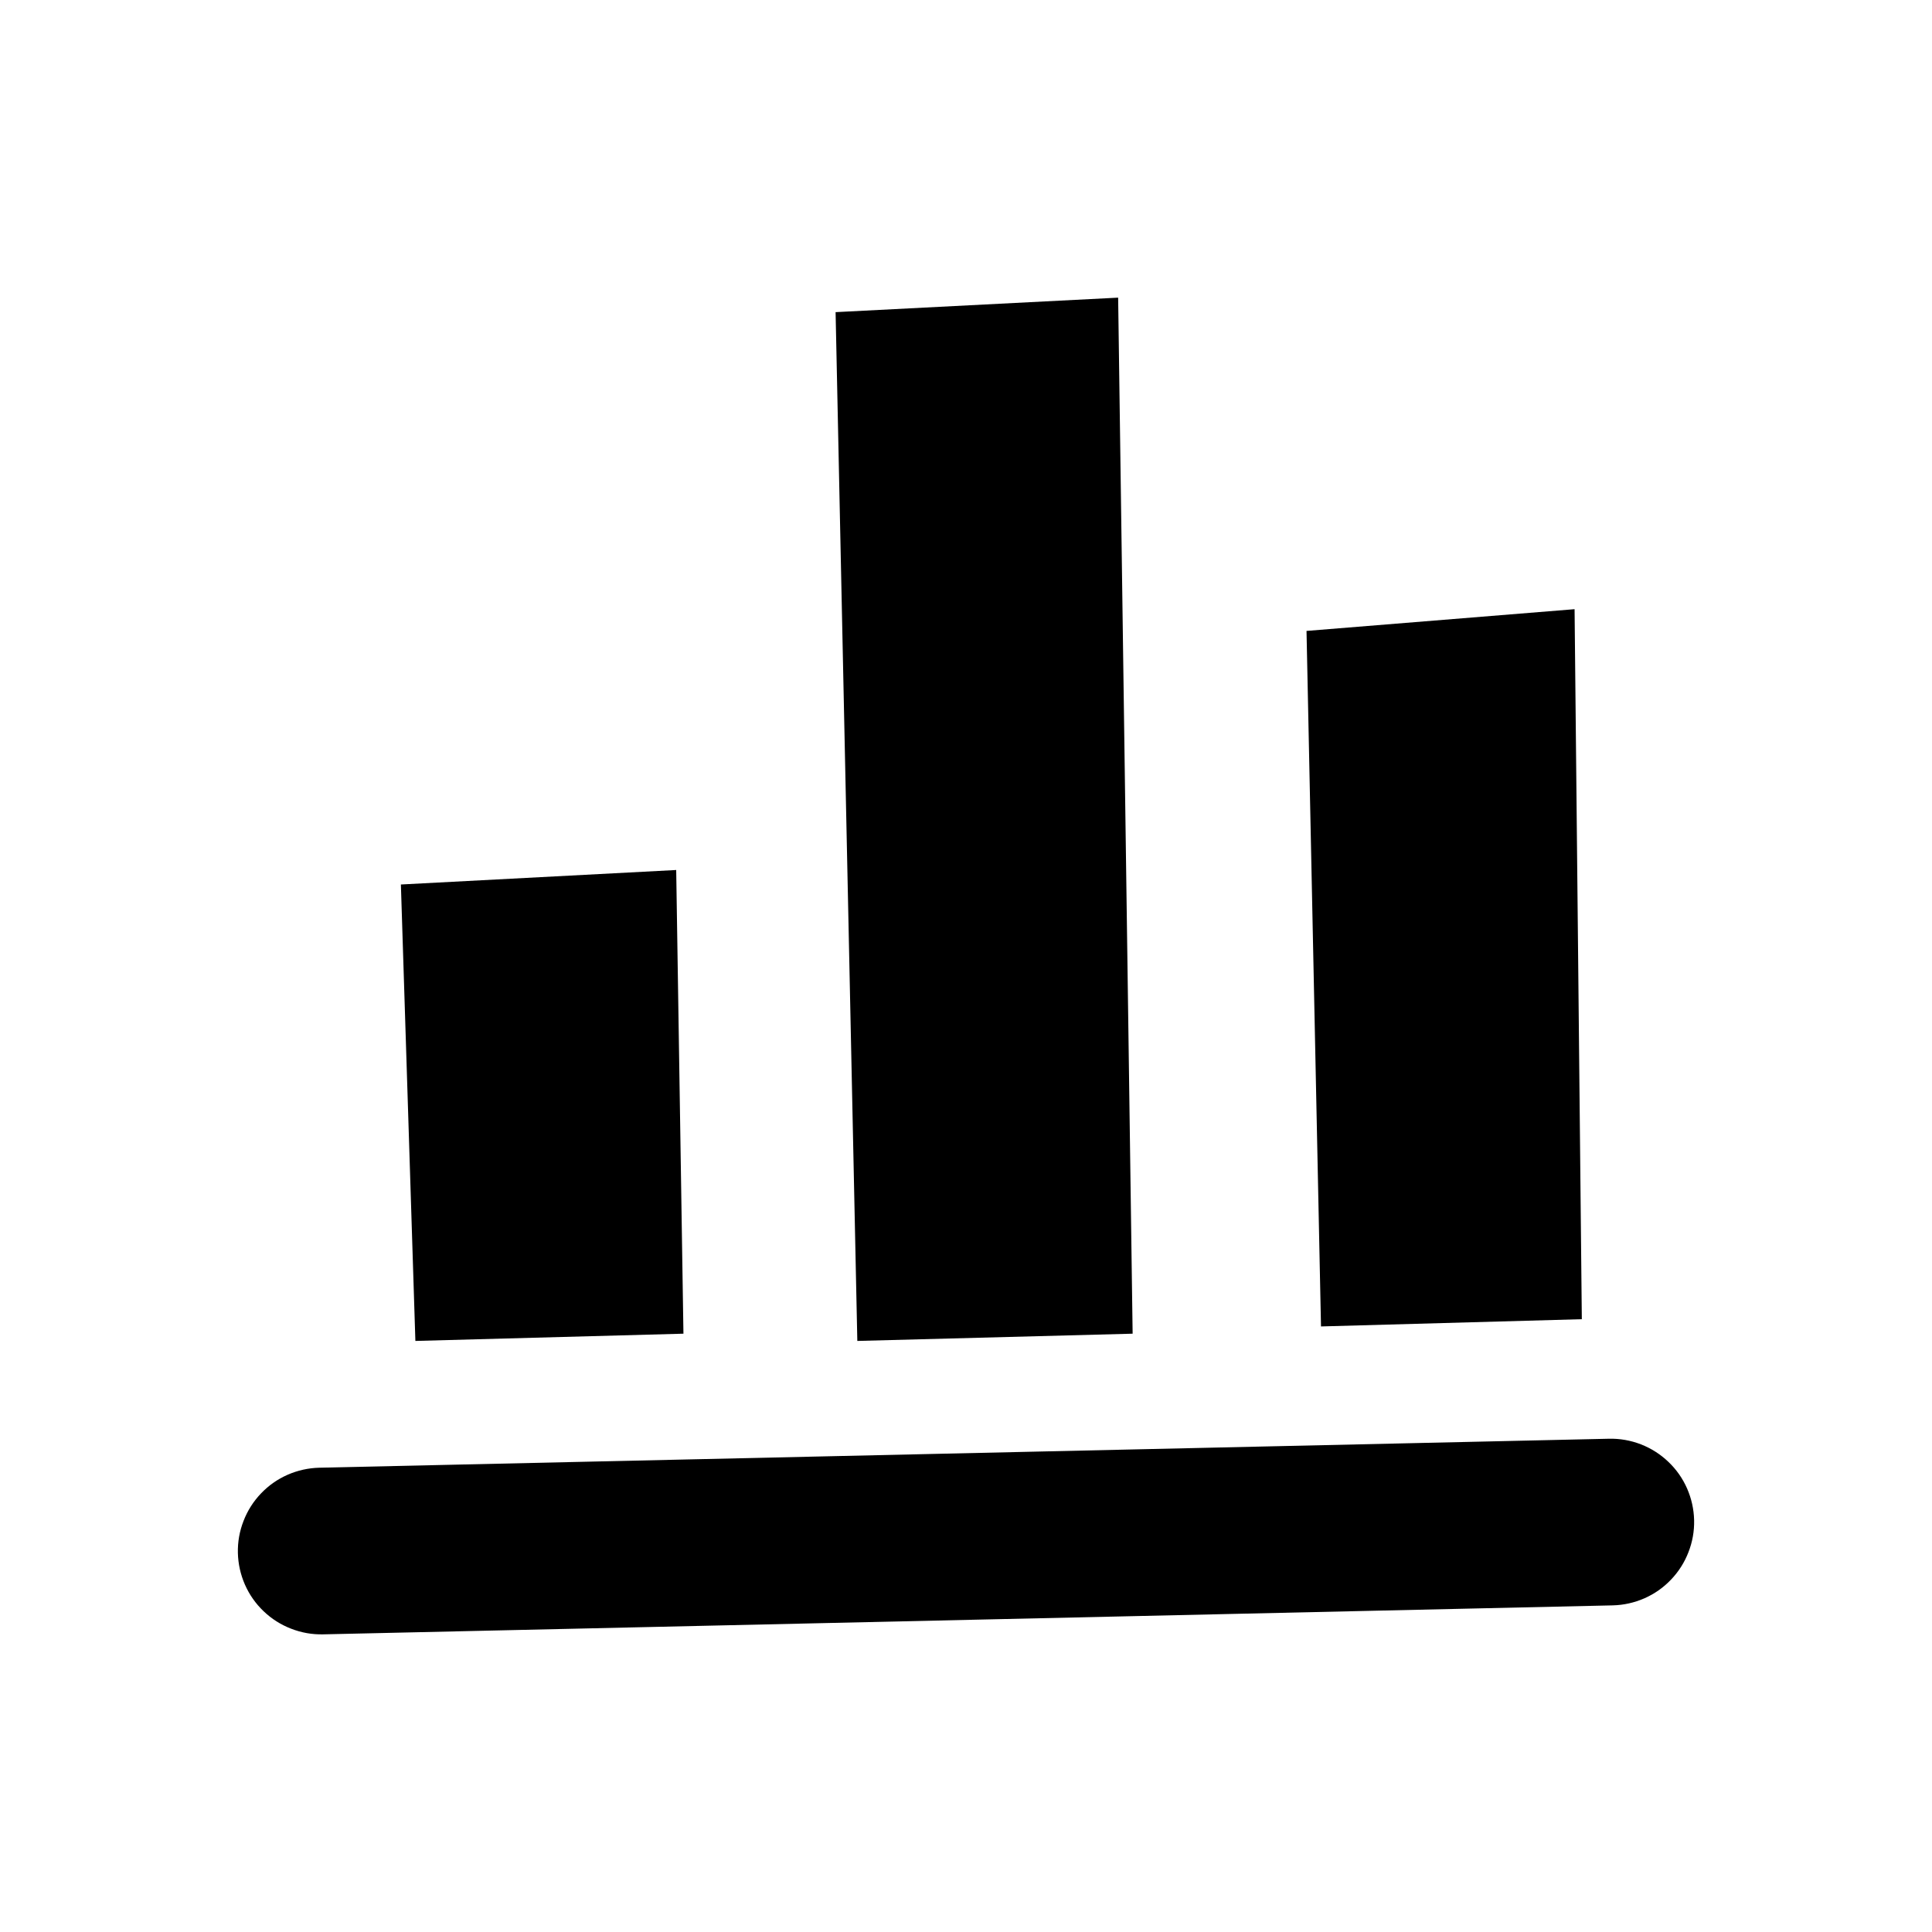
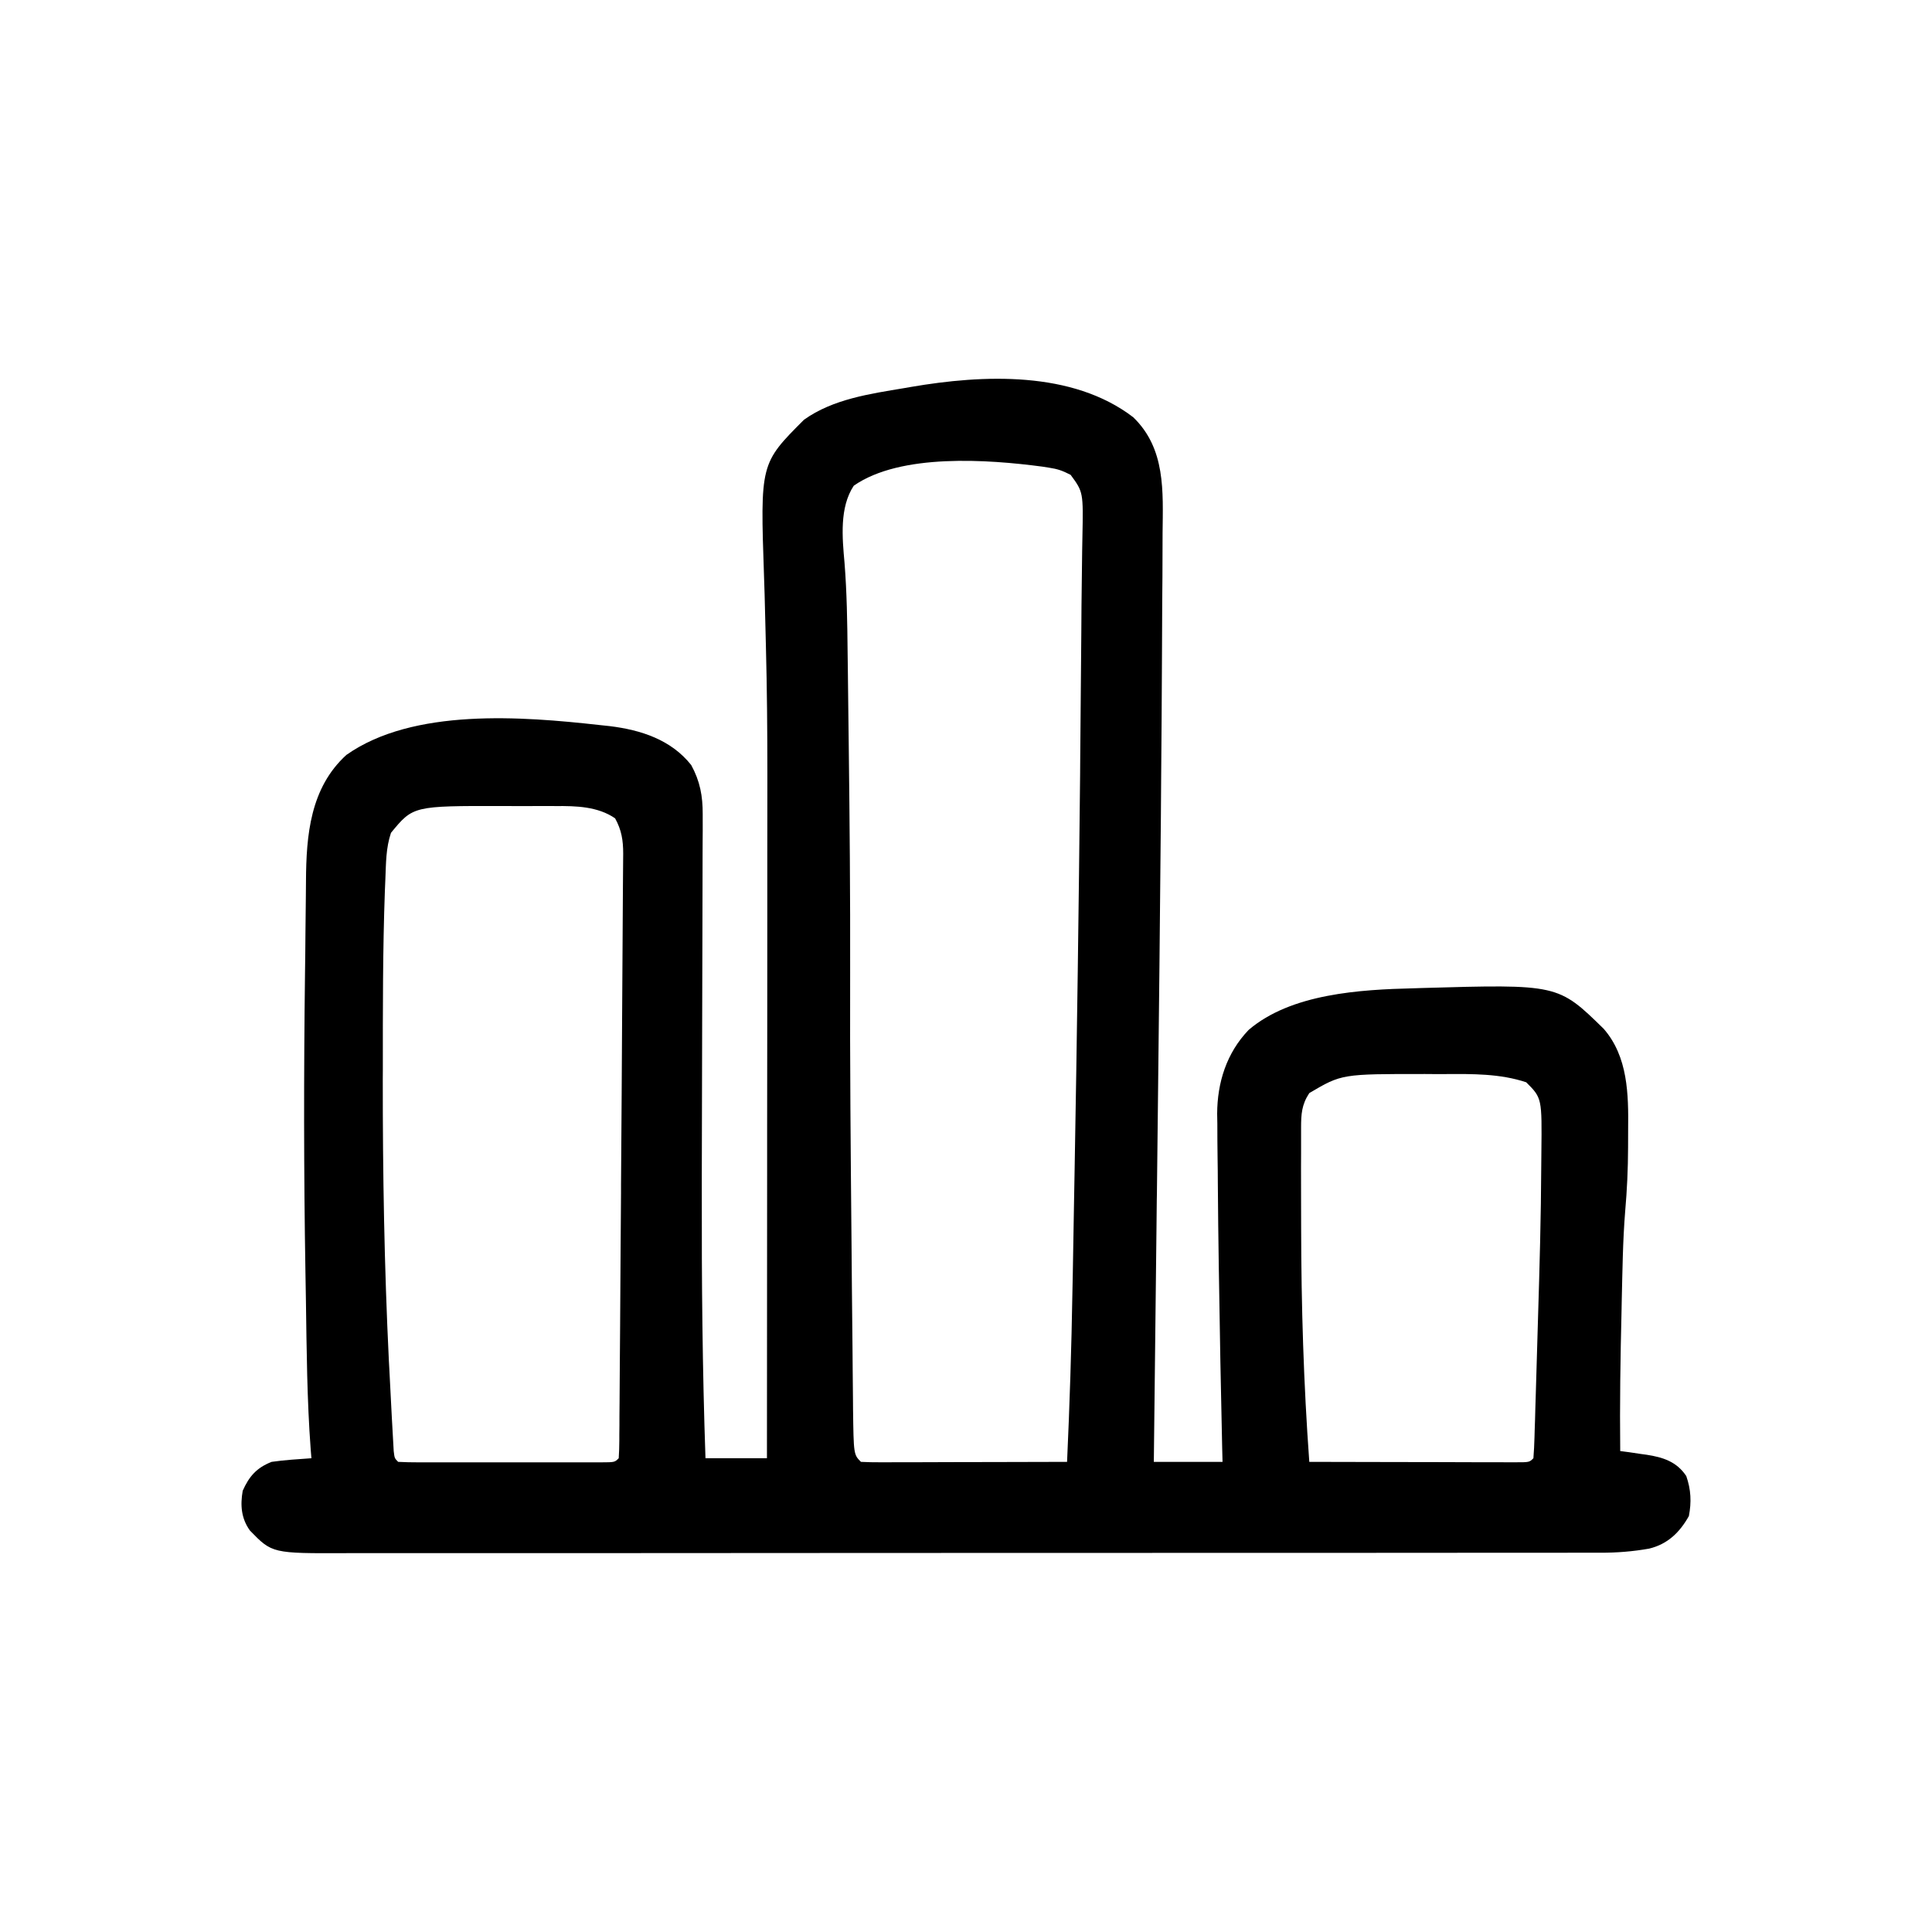
<svg xmlns="http://www.w3.org/2000/svg" viewBox="0 0 32 32">
-   <path d="M13.84 5.17 18.52 4.93 18.76 22.09 14.2 22.21ZM5.289 24.31 26.649 23.83Q26.923 23.824 27.179 23.923Q27.435 24.023 27.634 24.213Q27.832 24.402 27.943 24.653Q28.053 24.905 28.06 25.179Q28.066 25.453 27.966 25.709Q27.867 25.965 27.677 26.164Q27.488 26.362 27.237 26.473Q26.985 26.583 26.711 26.59L5.351 27.07Q5.077 27.076 4.821 26.976Q4.565 26.877 4.366 26.687Q4.168 26.498 4.057 26.247Q3.947 25.995 3.94 25.721Q3.934 25.447 4.034 25.191Q4.133 24.935 4.323 24.736Q4.512 24.538 4.763 24.427Q5.015 24.317 5.289 24.31ZM21.64 10.45 26.08 10.09 26.2 21.85 21.88 21.97ZM6.64 14.65 11.2 14.41 11.32 22.09 6.88 22.21Z" />
+   <path d="M18.77 6.911C19.308 7.431 19.263 8.136 19.256 8.829C19.256 8.931 19.256 9.034 19.255 9.136C19.255 9.414 19.253 9.692 19.25 9.97C19.248 10.266 19.247 10.562 19.246 10.859C19.243 11.554 19.238 12.249 19.232 12.945C19.231 13.132 19.229 13.32 19.228 13.508C19.214 15.156 19.196 16.805 19.177 18.453C19.172 18.893 19.166 19.333 19.162 19.773C19.162 19.789 19.162 19.789 19.16 19.869C19.159 20.028 19.157 20.187 19.155 20.347C19.141 21.635 19.126 22.924 19.111 24.213C19.486 24.213 19.862 24.213 20.249 24.213C20.247 24.135 20.245 24.057 20.243 23.977C20.221 23.017 20.203 22.059 20.189 21.099C20.188 21.062 20.187 21.026 20.187 20.987C20.18 20.522 20.174 20.055 20.171 19.589C20.171 19.454 20.169 19.319 20.167 19.184C20.164 18.995 20.163 18.805 20.163 18.615C20.162 18.588 20.162 18.588 20.16 18.448C20.162 17.929 20.316 17.44 20.681 17.059C21.384 16.457 22.53 16.39 23.422 16.369C23.461 16.367 23.5 16.366 23.54 16.365C25.806 16.3 25.806 16.3 26.563 17.041C26.964 17.502 26.974 18.124 26.967 18.708C26.967 18.808 26.966 18.907 26.966 19.006C26.965 19.361 26.949 19.71 26.918 20.063C26.878 20.557 26.873 21.053 26.861 21.548C26.861 21.575 26.861 21.575 26.858 21.708C26.839 22.483 26.827 23.258 26.836 24.034C26.86 24.037 26.86 24.037 26.982 24.053C27.047 24.063 27.112 24.073 27.176 24.082C27.192 24.085 27.192 24.085 27.272 24.095C27.546 24.137 27.772 24.21 27.93 24.448C28.008 24.673 28.018 24.878 27.973 25.111C27.821 25.382 27.621 25.576 27.315 25.65C27.043 25.698 26.778 25.719 26.503 25.718C26.484 25.718 26.484 25.718 26.39 25.718C26.265 25.719 26.141 25.718 26.016 25.718C25.926 25.718 25.836 25.719 25.745 25.719C25.497 25.719 25.249 25.719 25.001 25.719C24.734 25.719 24.467 25.719 24.199 25.719C23.675 25.72 23.151 25.72 22.627 25.72C22.201 25.72 21.776 25.72 21.35 25.72C20.338 25.721 19.327 25.721 18.316 25.721C18.3 25.721 18.3 25.721 18.218 25.721C18.054 25.721 17.89 25.721 17.727 25.721C17.71 25.721 17.71 25.721 17.628 25.721C17.562 25.721 17.496 25.721 17.43 25.721C16.407 25.721 15.384 25.722 14.36 25.722C13.209 25.723 12.059 25.724 10.909 25.724C10.3 25.724 9.691 25.724 9.082 25.725C8.563 25.725 8.044 25.725 7.526 25.725C7.262 25.725 6.997 25.725 6.733 25.725C6.491 25.726 6.249 25.726 6.006 25.725C5.919 25.725 5.831 25.725 5.744 25.725C4.508 25.73 4.508 25.73 4.14 25.351C3.995 25.15 3.978 24.932 4.02 24.692C4.127 24.451 4.252 24.31 4.499 24.213C4.718 24.181 4.938 24.169 5.158 24.153C5.154 24.105 5.15 24.056 5.146 24.006C5.085 23.186 5.079 22.363 5.067 21.541C5.064 21.383 5.061 21.226 5.059 21.069C5.031 19.417 5.031 17.765 5.052 16.113C5.055 15.899 5.058 15.686 5.059 15.472C5.061 15.259 5.063 15.046 5.066 14.833C5.067 14.754 5.068 14.675 5.068 14.596C5.072 13.834 5.138 13.05 5.737 12.504C6.845 11.722 8.655 11.867 9.922 12.008C9.982 12.015 10.04 12.021 10.101 12.027C10.618 12.091 11.116 12.252 11.449 12.672C11.595 12.94 11.64 13.184 11.639 13.487C11.639 13.503 11.639 13.503 11.639 13.588C11.64 13.7 11.639 13.811 11.638 13.922C11.638 14.003 11.638 14.084 11.637 14.164C11.637 14.337 11.637 14.511 11.636 14.684C11.635 14.96 11.634 15.237 11.634 15.514C11.633 16.005 11.631 16.495 11.63 16.986C11.627 17.809 11.625 18.633 11.624 19.457C11.624 19.551 11.624 19.645 11.624 19.739C11.621 21.211 11.634 22.681 11.685 24.153C12.021 24.153 12.357 24.153 12.703 24.153C12.705 22.589 12.706 21.025 12.706 19.46C12.706 19.274 12.706 19.087 12.706 18.9C12.706 18.863 12.706 18.826 12.706 18.788C12.707 18.194 12.708 17.601 12.708 17.008C12.708 16.394 12.709 15.78 12.709 15.167C12.709 14.824 12.709 14.481 12.709 14.139C12.71 13.751 12.71 13.364 12.71 12.977C12.71 12.915 12.71 12.853 12.71 12.789C12.71 12.095 12.704 11.403 12.686 10.709C12.683 10.602 12.681 10.494 12.678 10.386C12.664 9.812 12.664 9.812 12.655 9.557C12.591 7.678 12.591 7.678 13.317 6.952C13.797 6.609 14.411 6.523 14.979 6.428C15.015 6.422 15.051 6.416 15.088 6.409C16.281 6.204 17.76 6.137 18.77 6.911ZM14.141 8.045C13.902 8.406 13.951 8.908 13.988 9.322C14.027 9.814 14.034 10.306 14.039 10.8C14.041 10.897 14.042 10.994 14.043 11.092C14.046 11.351 14.049 11.61 14.052 11.869C14.054 12.033 14.056 12.195 14.058 12.359C14.073 13.6 14.084 14.842 14.081 16.084C14.076 17.59 14.09 19.095 14.104 20.601C14.106 20.842 14.108 21.083 14.11 21.325C14.113 21.653 14.116 21.981 14.12 22.309C14.121 22.432 14.122 22.555 14.123 22.677C14.124 22.847 14.126 23.017 14.128 23.187C14.129 23.237 14.129 23.286 14.129 23.337C14.139 24.092 14.139 24.092 14.26 24.213C14.367 24.219 14.473 24.22 14.58 24.22C14.614 24.22 14.647 24.22 14.681 24.22C14.791 24.22 14.902 24.219 15.012 24.219C15.089 24.219 15.166 24.219 15.242 24.219C15.444 24.219 15.645 24.218 15.847 24.217C16.052 24.217 16.257 24.216 16.463 24.216C16.866 24.216 17.27 24.214 17.674 24.213C17.717 23.269 17.747 22.326 17.763 21.381C17.765 21.283 17.767 21.185 17.769 21.087C17.776 20.701 17.783 20.316 17.789 19.929C17.793 19.746 17.796 19.563 17.799 19.38C17.838 17.197 17.868 15.014 17.89 12.831C17.89 12.735 17.892 12.639 17.892 12.543C17.899 11.851 17.905 11.158 17.91 10.466C17.911 10.181 17.914 9.896 17.918 9.61C17.921 9.447 17.923 9.284 17.924 9.121C17.925 9.048 17.926 8.975 17.928 8.903C17.943 8.151 17.943 8.151 17.733 7.865C17.596 7.795 17.52 7.768 17.374 7.746C17.338 7.74 17.303 7.735 17.266 7.729C16.371 7.61 14.917 7.504 14.141 8.045ZM6.476 13.794C6.391 14.047 6.394 14.293 6.383 14.559C6.38 14.621 6.378 14.684 6.375 14.749C6.339 15.738 6.341 16.727 6.341 17.716C6.341 17.769 6.341 17.822 6.34 17.877C6.339 19.433 6.365 20.986 6.441 22.54C6.444 22.581 6.446 22.623 6.448 22.666C6.461 22.938 6.476 23.21 6.49 23.481C6.492 23.516 6.494 23.551 6.496 23.587C6.501 23.682 6.506 23.777 6.512 23.873C6.515 23.926 6.518 23.979 6.521 24.034C6.535 24.153 6.535 24.153 6.595 24.213C6.708 24.219 6.818 24.221 6.931 24.221C6.966 24.221 7.001 24.221 7.037 24.221C7.153 24.222 7.269 24.221 7.385 24.221C7.465 24.221 7.546 24.221 7.626 24.221C7.794 24.221 7.963 24.221 8.131 24.221C8.348 24.22 8.564 24.221 8.781 24.221C8.947 24.222 9.113 24.221 9.279 24.221C9.358 24.221 9.439 24.221 9.518 24.221C9.63 24.222 9.741 24.221 9.852 24.221C9.886 24.221 9.919 24.221 9.954 24.221C10.181 24.22 10.181 24.22 10.248 24.153C10.255 24.055 10.257 23.958 10.258 23.859C10.258 23.844 10.258 23.844 10.258 23.766C10.26 23.661 10.26 23.557 10.26 23.452C10.261 23.378 10.261 23.303 10.262 23.228C10.264 23.024 10.265 22.82 10.266 22.616C10.267 22.4 10.269 22.184 10.271 21.969C10.273 21.604 10.276 21.239 10.278 20.874C10.28 20.504 10.283 20.135 10.286 19.765C10.286 19.72 10.286 19.675 10.286 19.629C10.287 19.538 10.288 19.448 10.288 19.357C10.294 18.532 10.3 17.706 10.304 16.88C10.306 16.453 10.309 16.026 10.312 15.599C10.314 15.376 10.315 15.154 10.316 14.931C10.317 14.833 10.318 14.736 10.318 14.638C10.319 14.508 10.32 14.378 10.321 14.249C10.321 14.23 10.321 14.23 10.322 14.138C10.322 13.918 10.295 13.748 10.188 13.554C9.901 13.357 9.542 13.348 9.205 13.351C9.158 13.351 9.112 13.35 9.064 13.35C8.965 13.35 8.867 13.35 8.769 13.351C8.621 13.352 8.474 13.351 8.326 13.35C6.843 13.348 6.843 13.348 6.476 13.794ZM21.686 18.105C21.56 18.296 21.55 18.453 21.55 18.678C21.55 18.711 21.55 18.744 21.55 18.778C21.549 18.887 21.55 18.996 21.55 19.104C21.55 19.181 21.55 19.259 21.549 19.336C21.549 19.542 21.55 19.748 21.55 19.954C21.551 20.081 21.551 20.208 21.551 20.335C21.553 21.632 21.592 22.92 21.686 24.213C22.161 24.214 22.636 24.216 23.111 24.216C23.332 24.216 23.553 24.217 23.773 24.217C23.986 24.218 24.199 24.219 24.412 24.219C24.493 24.219 24.574 24.219 24.655 24.219C24.769 24.22 24.883 24.22 24.996 24.22C25.03 24.22 25.064 24.22 25.099 24.22C25.331 24.22 25.331 24.22 25.398 24.153C25.407 24.037 25.413 23.922 25.416 23.805C25.416 23.786 25.416 23.786 25.419 23.694C25.424 23.573 25.427 23.45 25.43 23.329C25.433 23.243 25.436 23.157 25.438 23.071C25.443 22.89 25.449 22.708 25.454 22.526C25.46 22.299 25.467 22.072 25.474 21.845C25.5 20.999 25.524 20.153 25.528 19.306C25.529 19.235 25.53 19.163 25.53 19.092C25.54 18.187 25.54 18.187 25.279 17.926C24.846 17.782 24.389 17.787 23.938 17.79C23.827 17.791 23.716 17.79 23.605 17.789C22.223 17.788 22.223 17.788 21.686 18.105Z" />
</svg>
